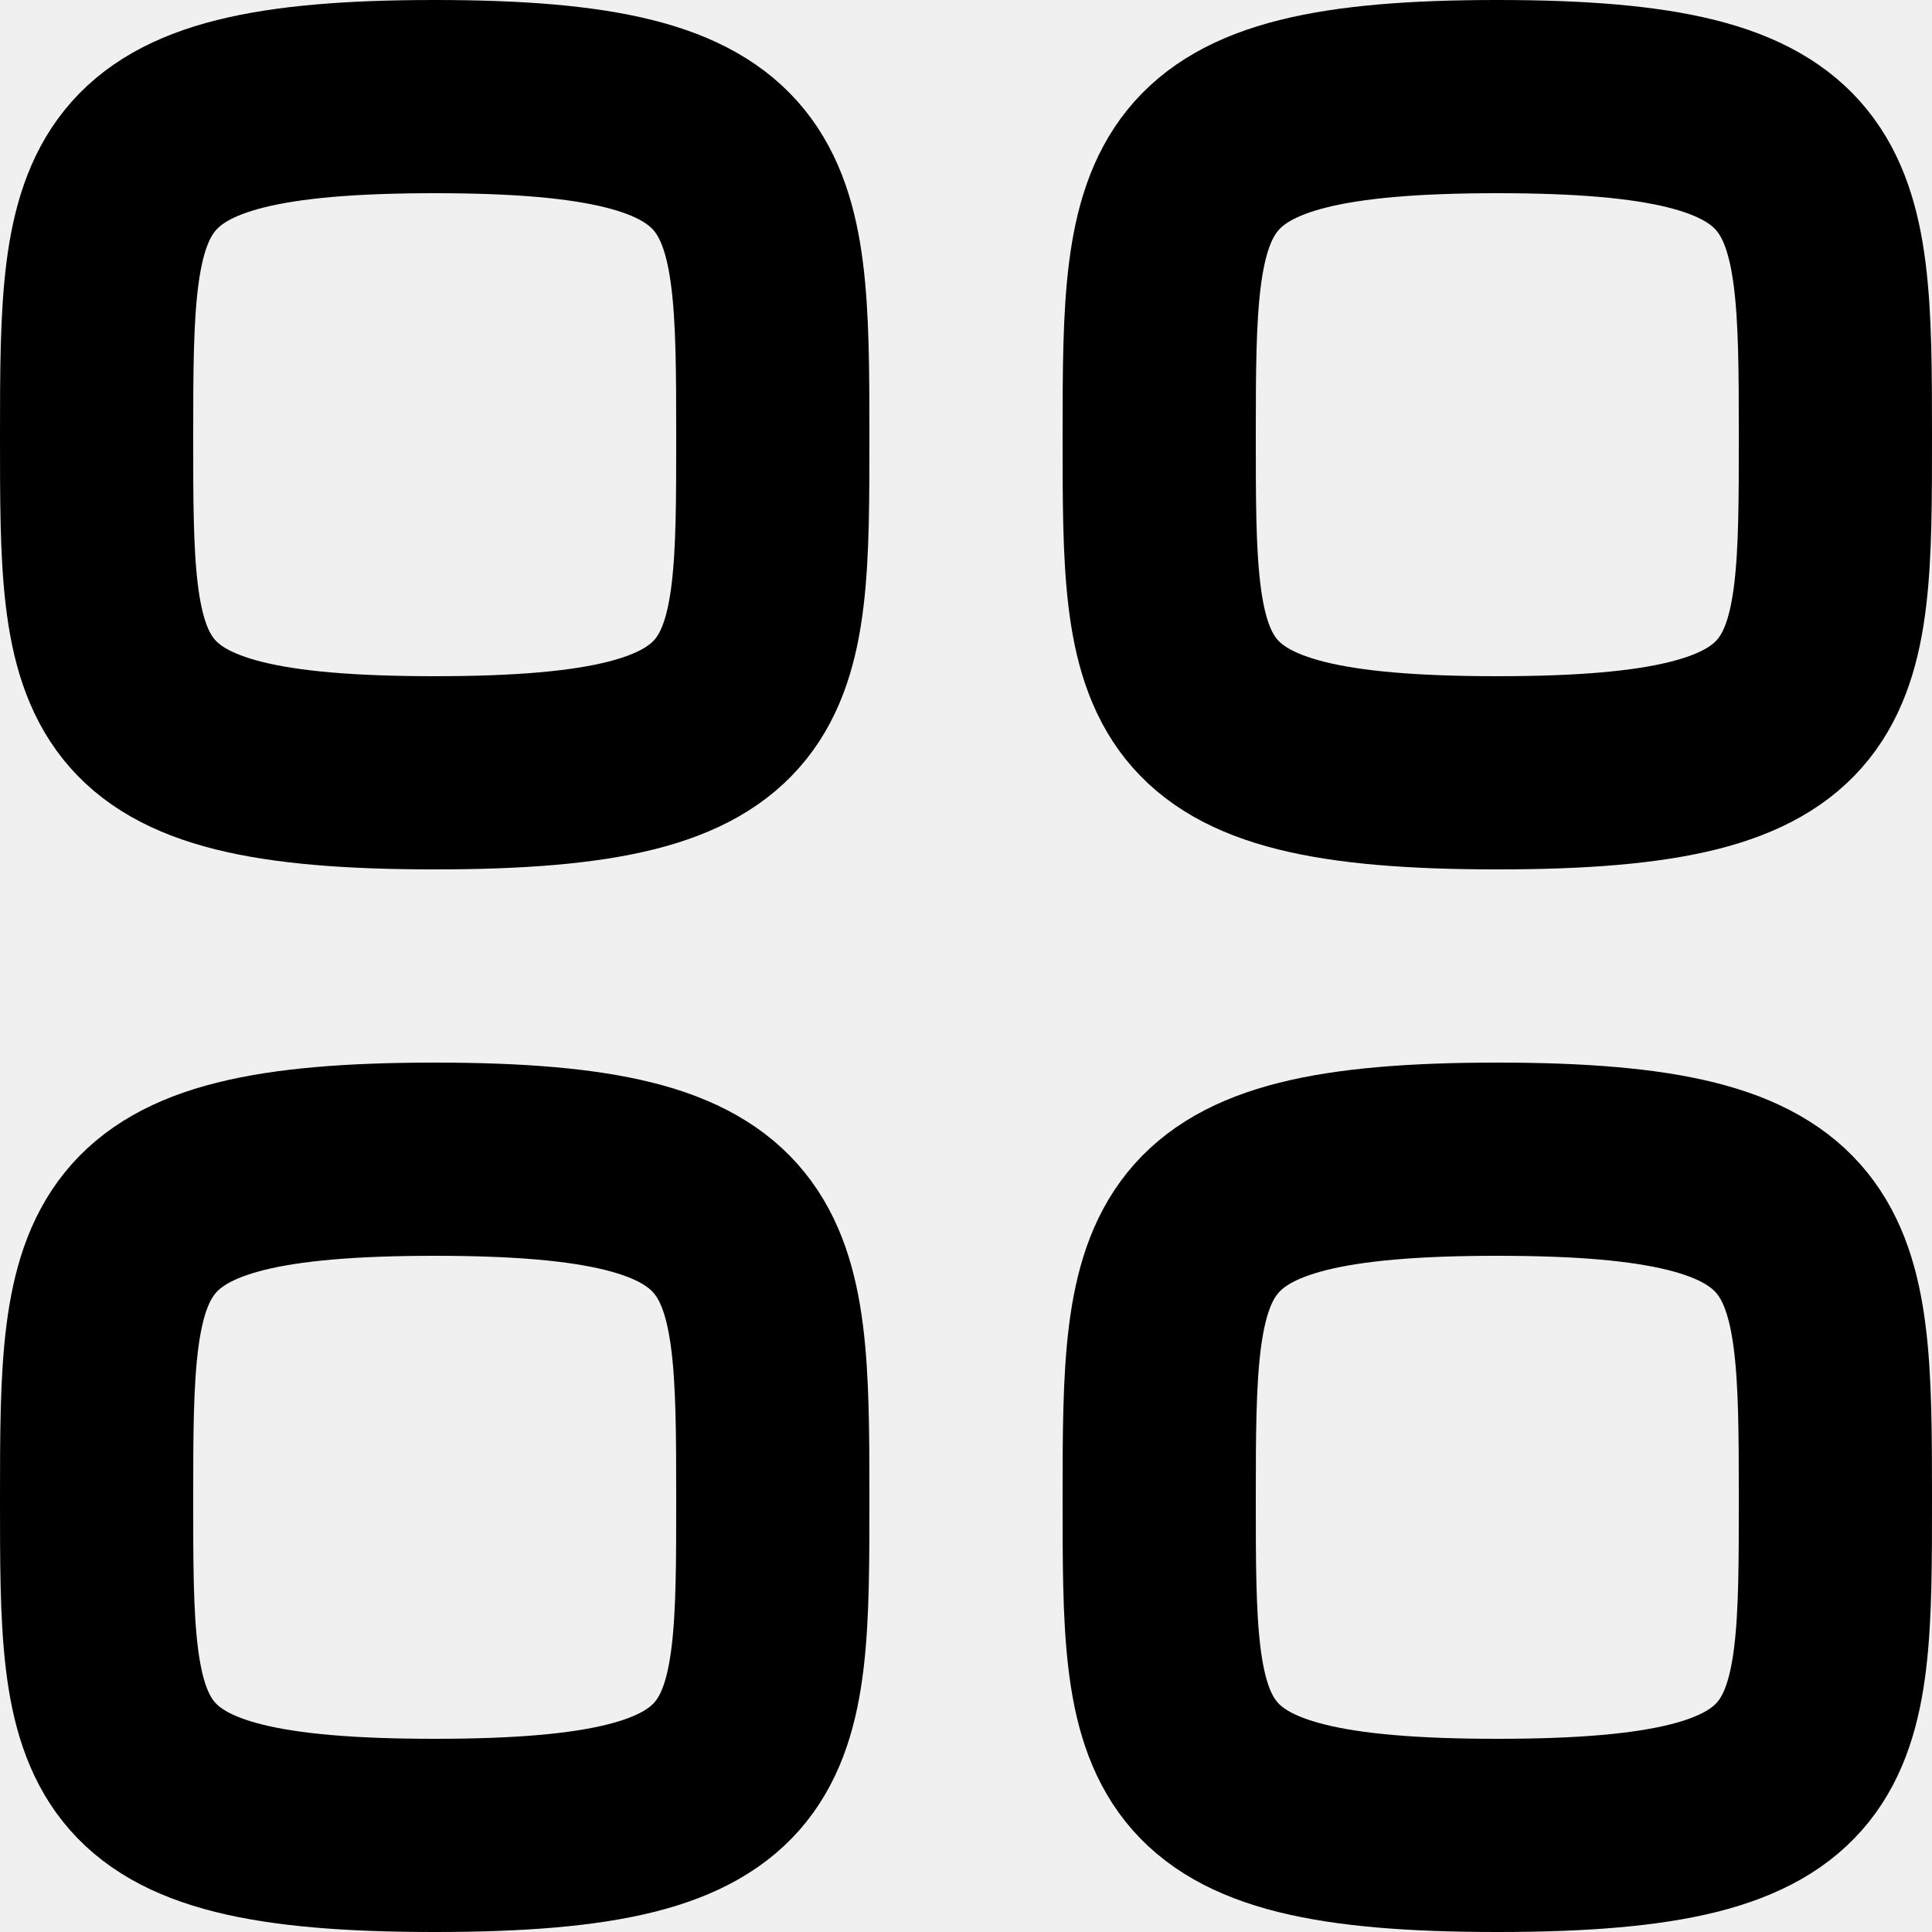
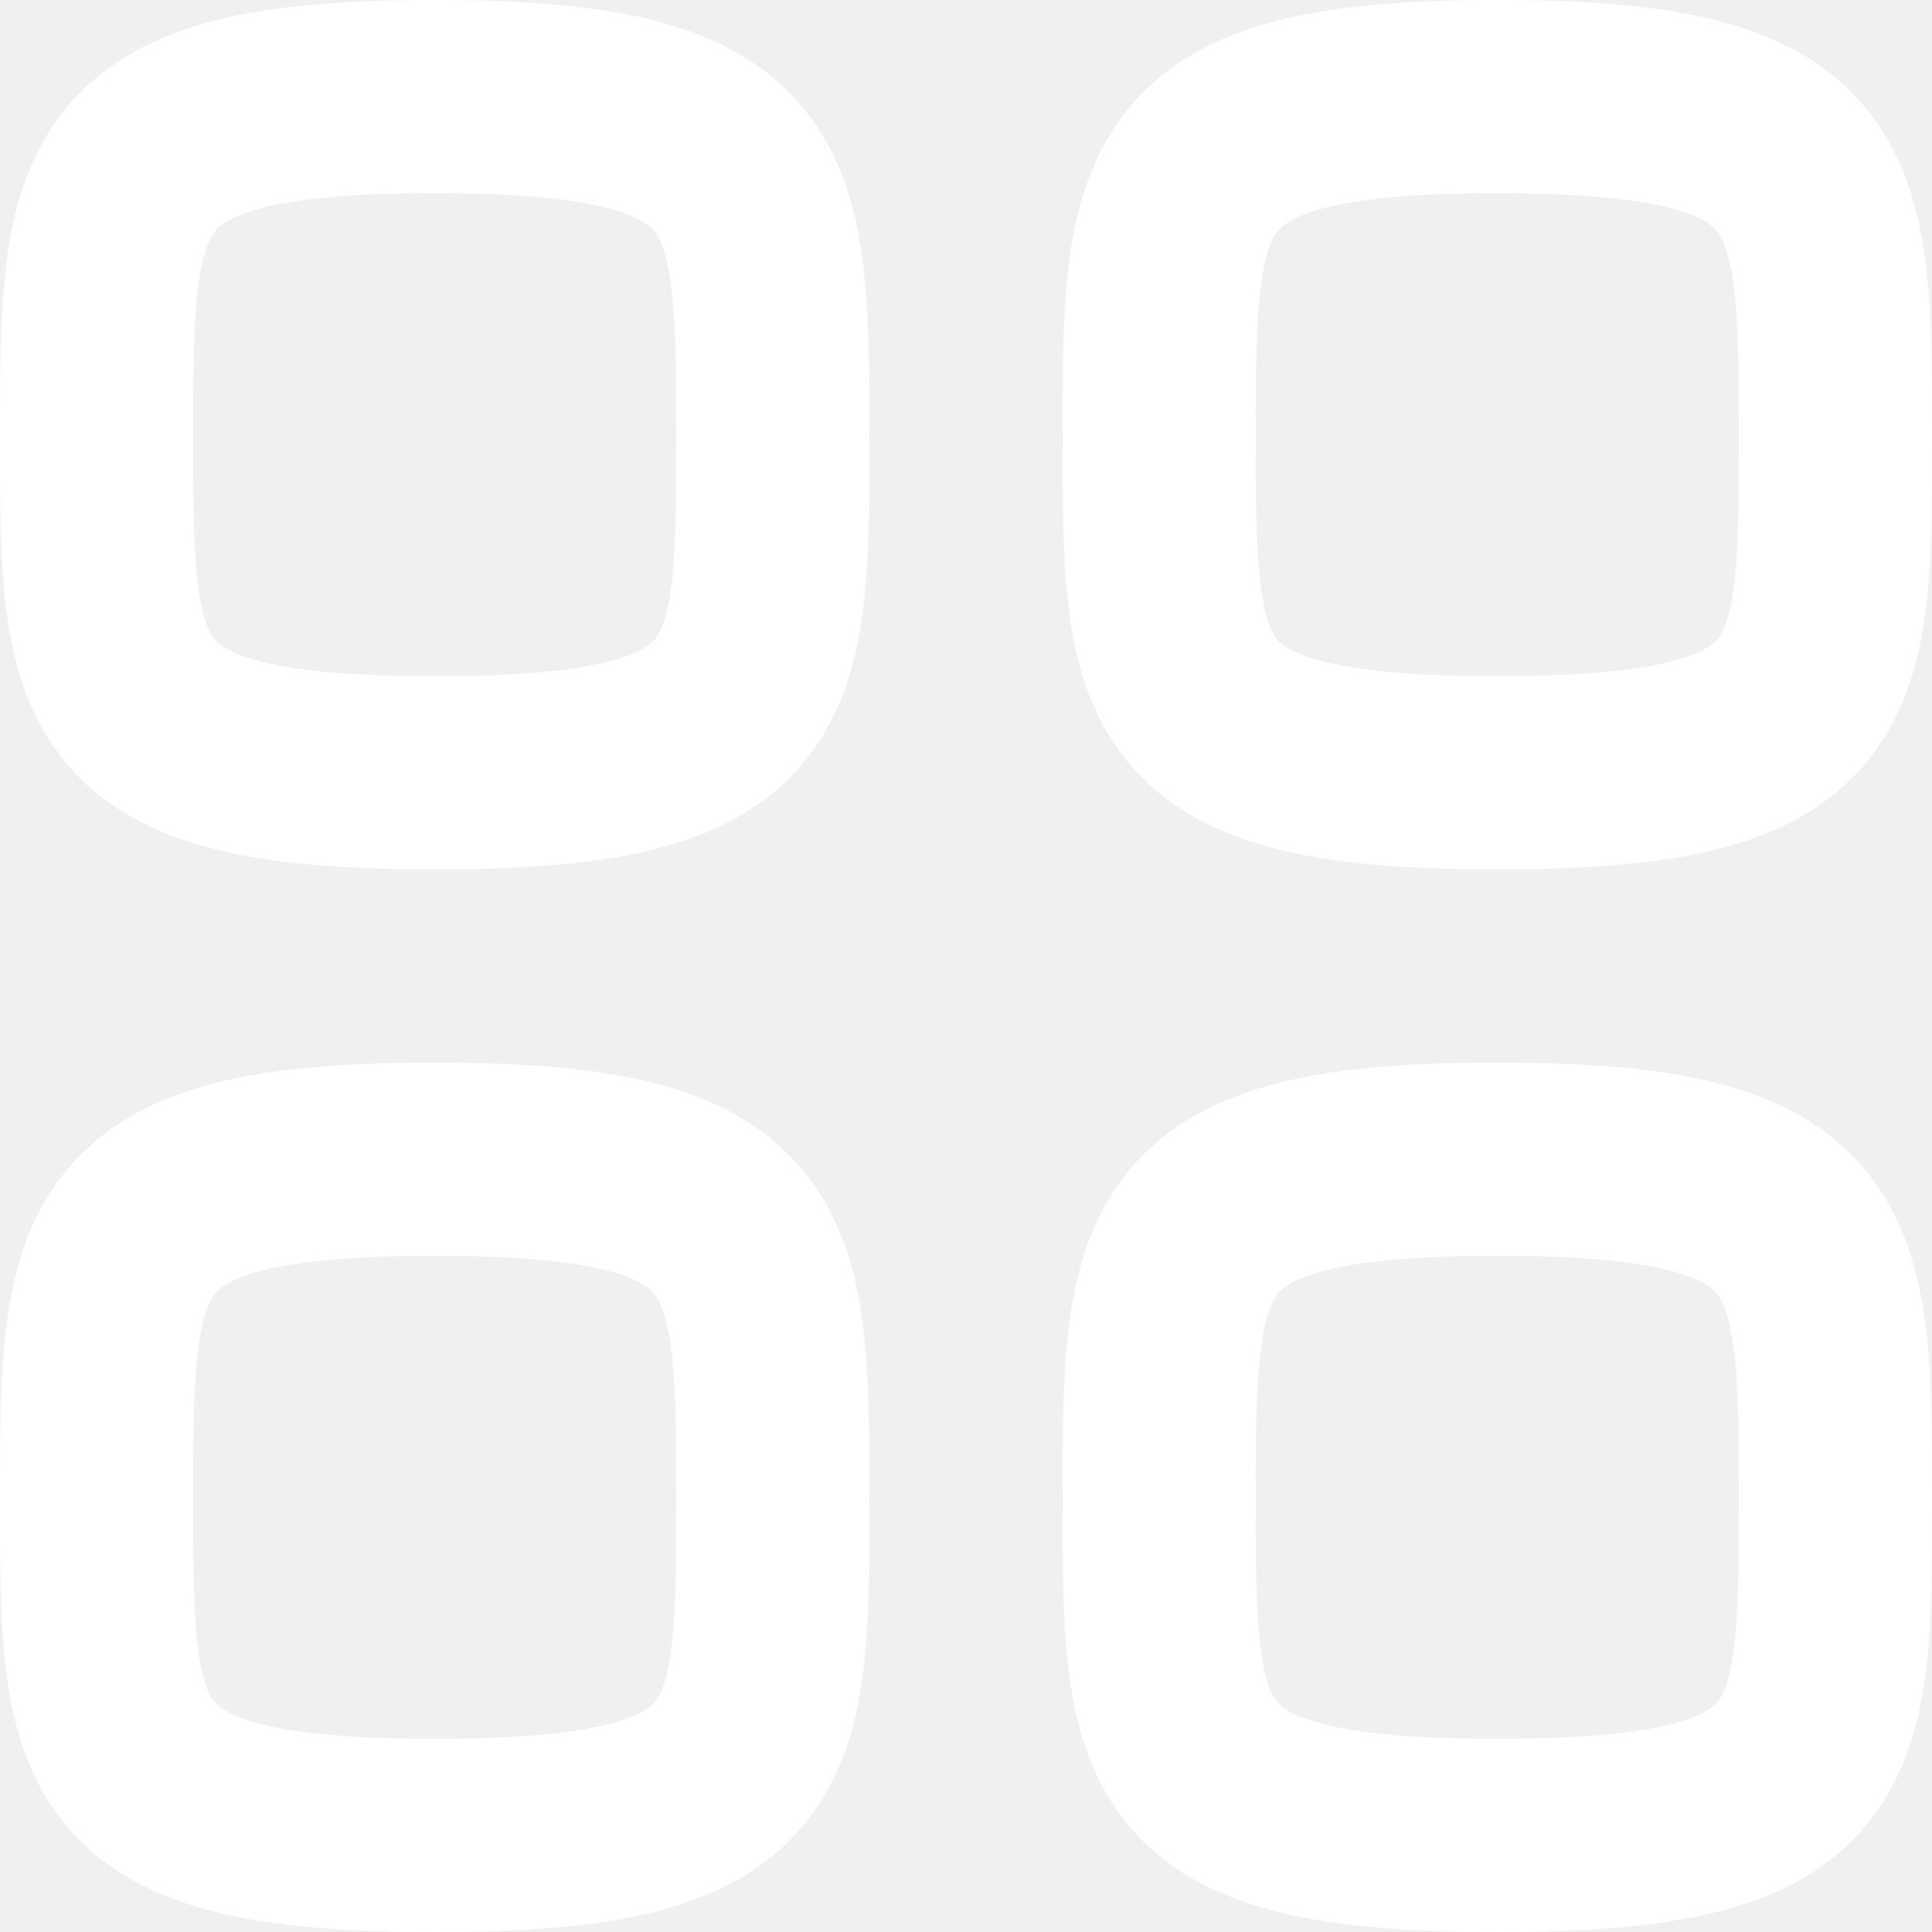
<svg xmlns="http://www.w3.org/2000/svg" width="20" height="20" viewBox="0 0 20 20" fill="none">
-   <path fill-rule="evenodd" clip-rule="evenodd" d="M1 4.5C1 1.875 1.028 1 4.5 1C7.972 1 8 1.875 8 4.5C8 7.125 8.011 8 4.5 8C0.989 8 1 7.125 1 4.5Z" stroke="#000" stroke-width="2" stroke-linecap="round" stroke-linejoin="round" />
-   <path fill-rule="evenodd" clip-rule="evenodd" d="M12 4.5C12 1.875 12.028 1 15.5 1C18.972 1 19 1.875 19 4.5C19 7.125 19.011 8 15.5 8C11.989 8 12 7.125 12 4.5Z" stroke="#000" stroke-width="2" stroke-linecap="round" stroke-linejoin="round" />
-   <path fill-rule="evenodd" clip-rule="evenodd" d="M1 15.5C1 12.875 1.028 12 4.5 12C7.972 12 8 12.875 8 15.5C8 18.125 8.011 19 4.5 19C0.989 19 1 18.125 1 15.5Z" stroke="#000" stroke-width="2" stroke-linecap="round" stroke-linejoin="round" />
-   <path fill-rule="evenodd" clip-rule="evenodd" d="M12 15.5C12 12.875 12.028 12 15.5 12C18.972 12 19 12.875 19 15.5C19 18.125 19.011 19 15.5 19C11.989 19 12 18.125 12 15.5Z" stroke="#000" stroke-width="2" stroke-linecap="round" stroke-linejoin="round" />
+   <path fill-rule="evenodd" clip-rule="evenodd" d="M1 4.5C1 1.875 1.028 1 4.5 1C7.972 1 8 1.875 8 4.5C8 7.125 8.011 8 4.5 8C0.989 8 1 7.125 1 4.5Z" stroke="#fff" stroke-width="2" stroke-linecap="round" stroke-linejoin="round" />
+   <path fill-rule="evenodd" clip-rule="evenodd" d="M12 4.5C12 1.875 12.028 1 15.5 1C18.972 1 19 1.875 19 4.5C19 7.125 19.011 8 15.5 8C11.989 8 12 7.125 12 4.5Z" stroke="#fff" stroke-width="2" stroke-linecap="round" stroke-linejoin="round" />
+   <path fill-rule="evenodd" clip-rule="evenodd" d="M1 15.5C1 12.875 1.028 12 4.5 12C7.972 12 8 12.875 8 15.5C8 18.125 8.011 19 4.5 19C0.989 19 1 18.125 1 15.5Z" stroke="#fff" stroke-width="2" stroke-linecap="round" stroke-linejoin="round" />
+   <path fill-rule="evenodd" clip-rule="evenodd" d="M12 15.5C12 12.875 12.028 12 15.5 12C18.972 12 19 12.875 19 15.5C19 18.125 19.011 19 15.5 19C11.989 19 12 18.125 12 15.5Z" stroke="#fff" stroke-width="2" stroke-linecap="round" stroke-linejoin="round" />
</svg>
